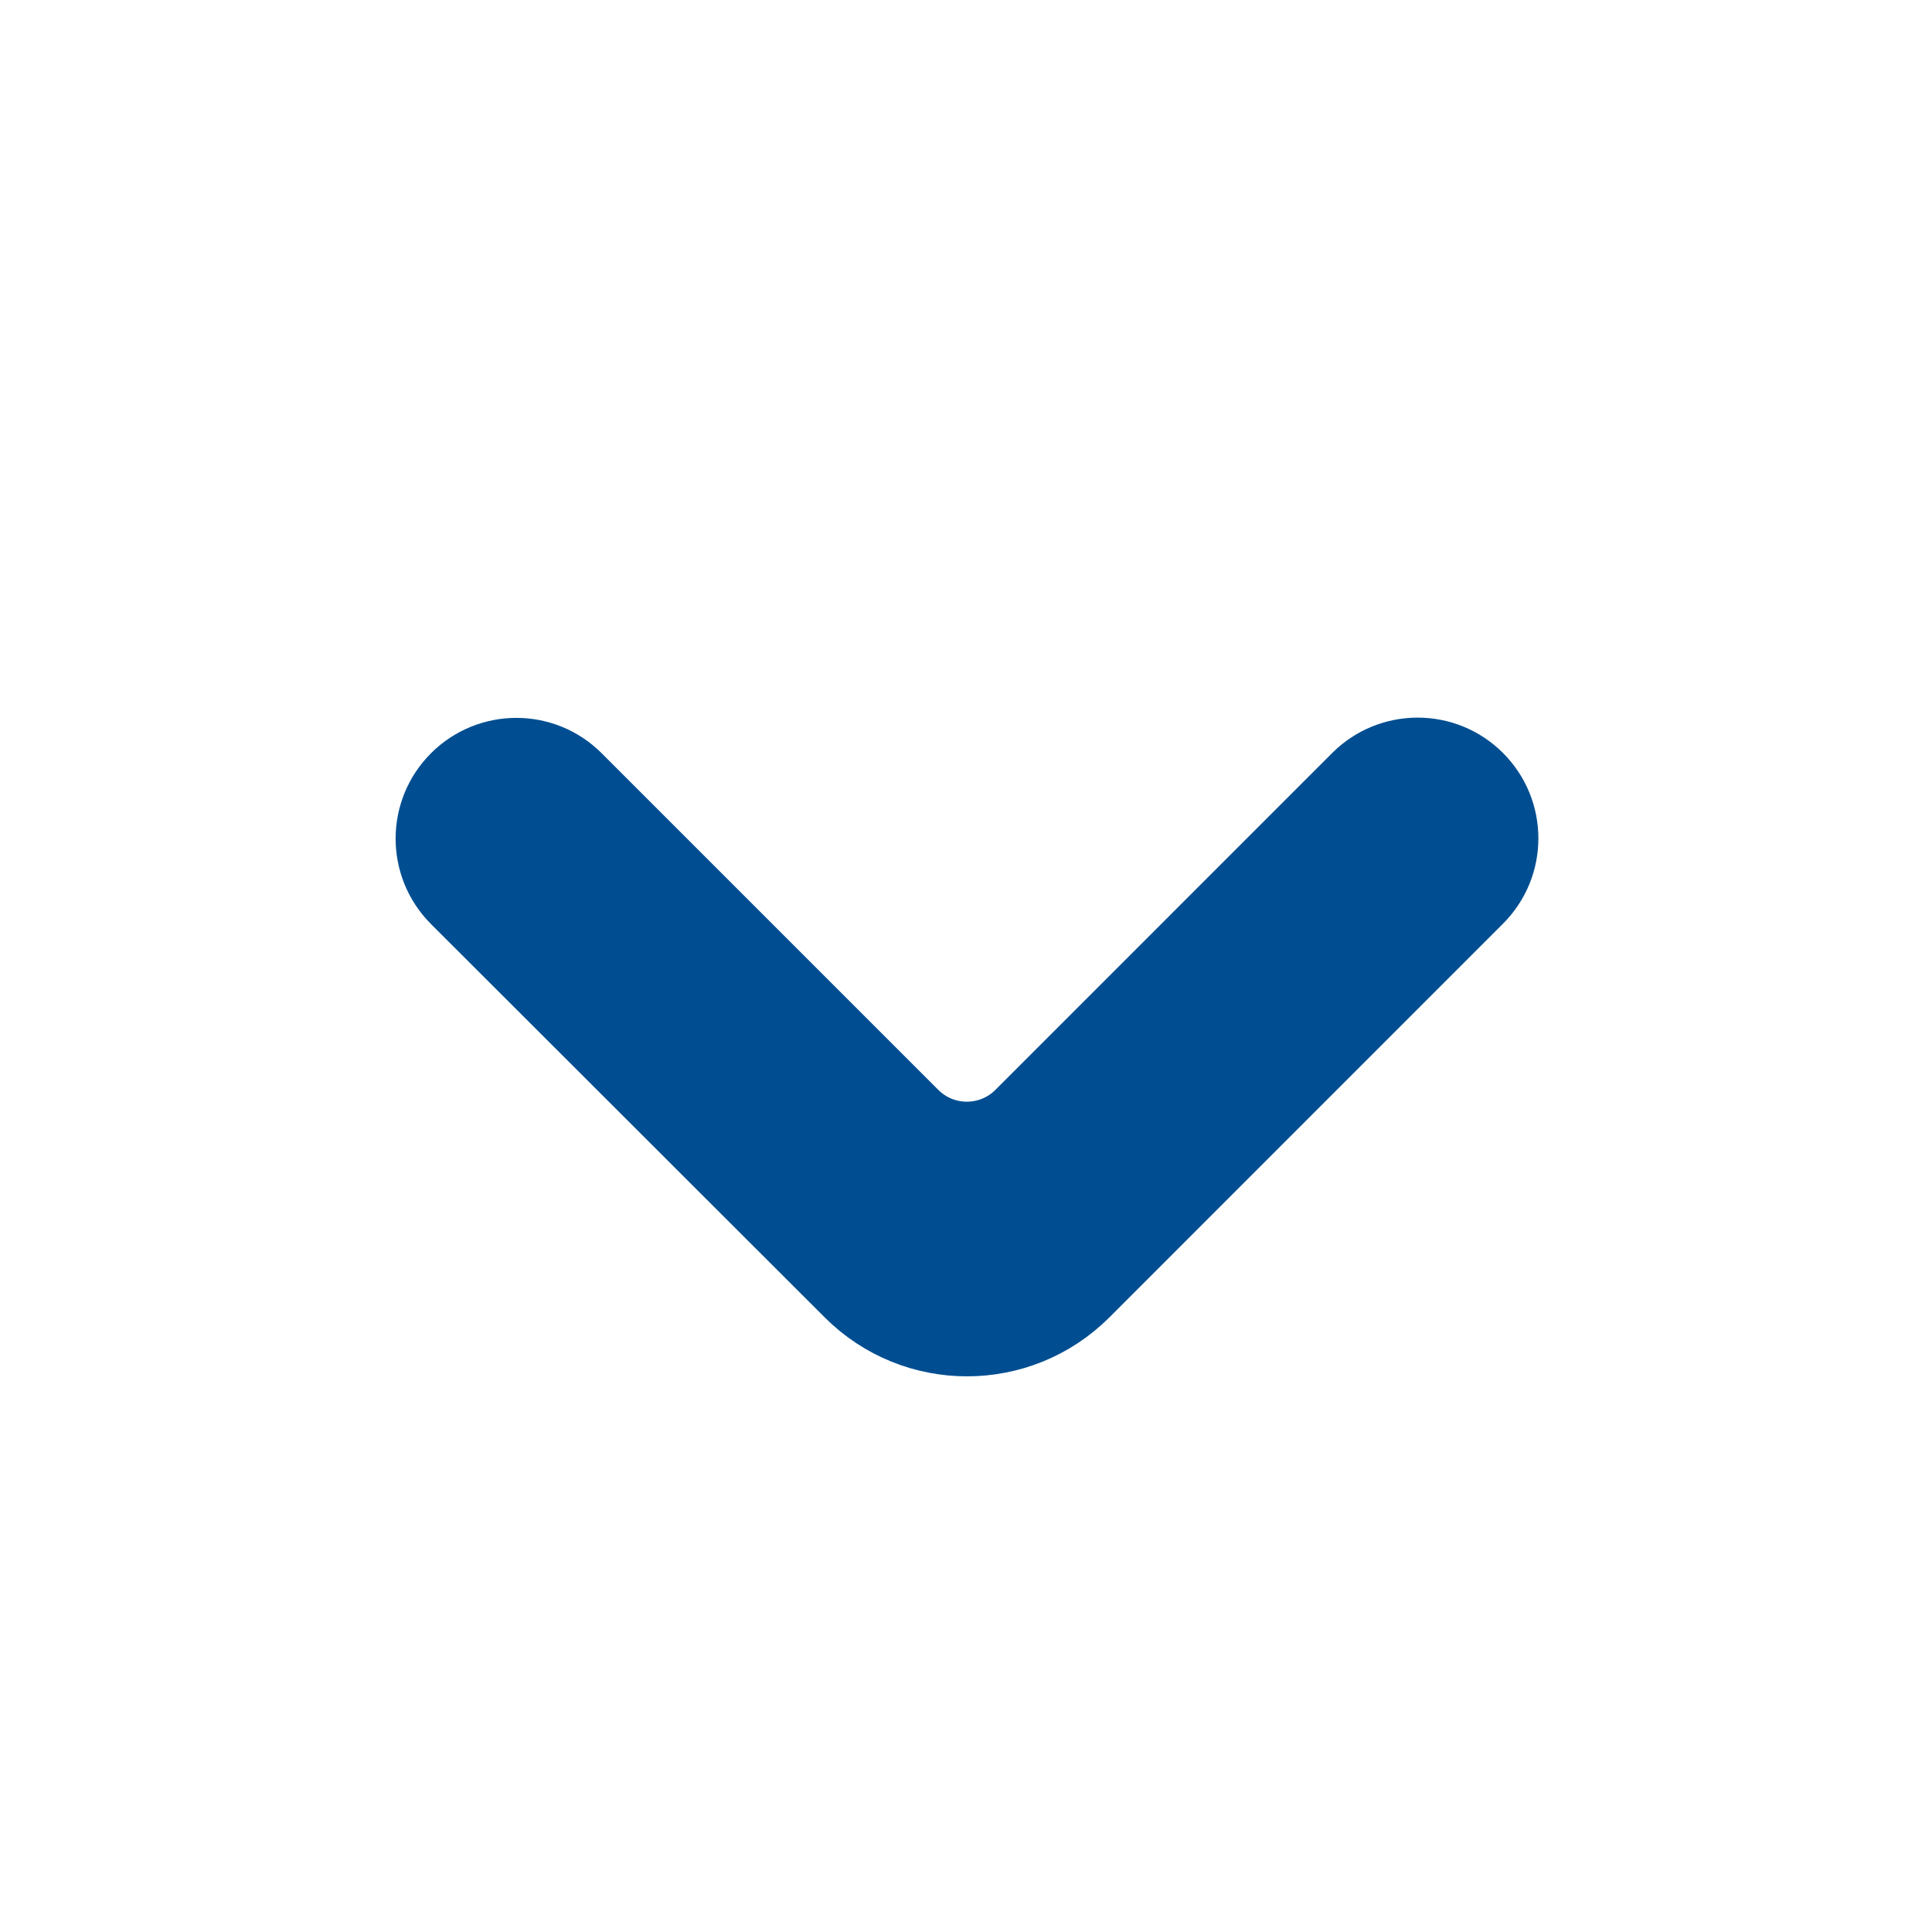
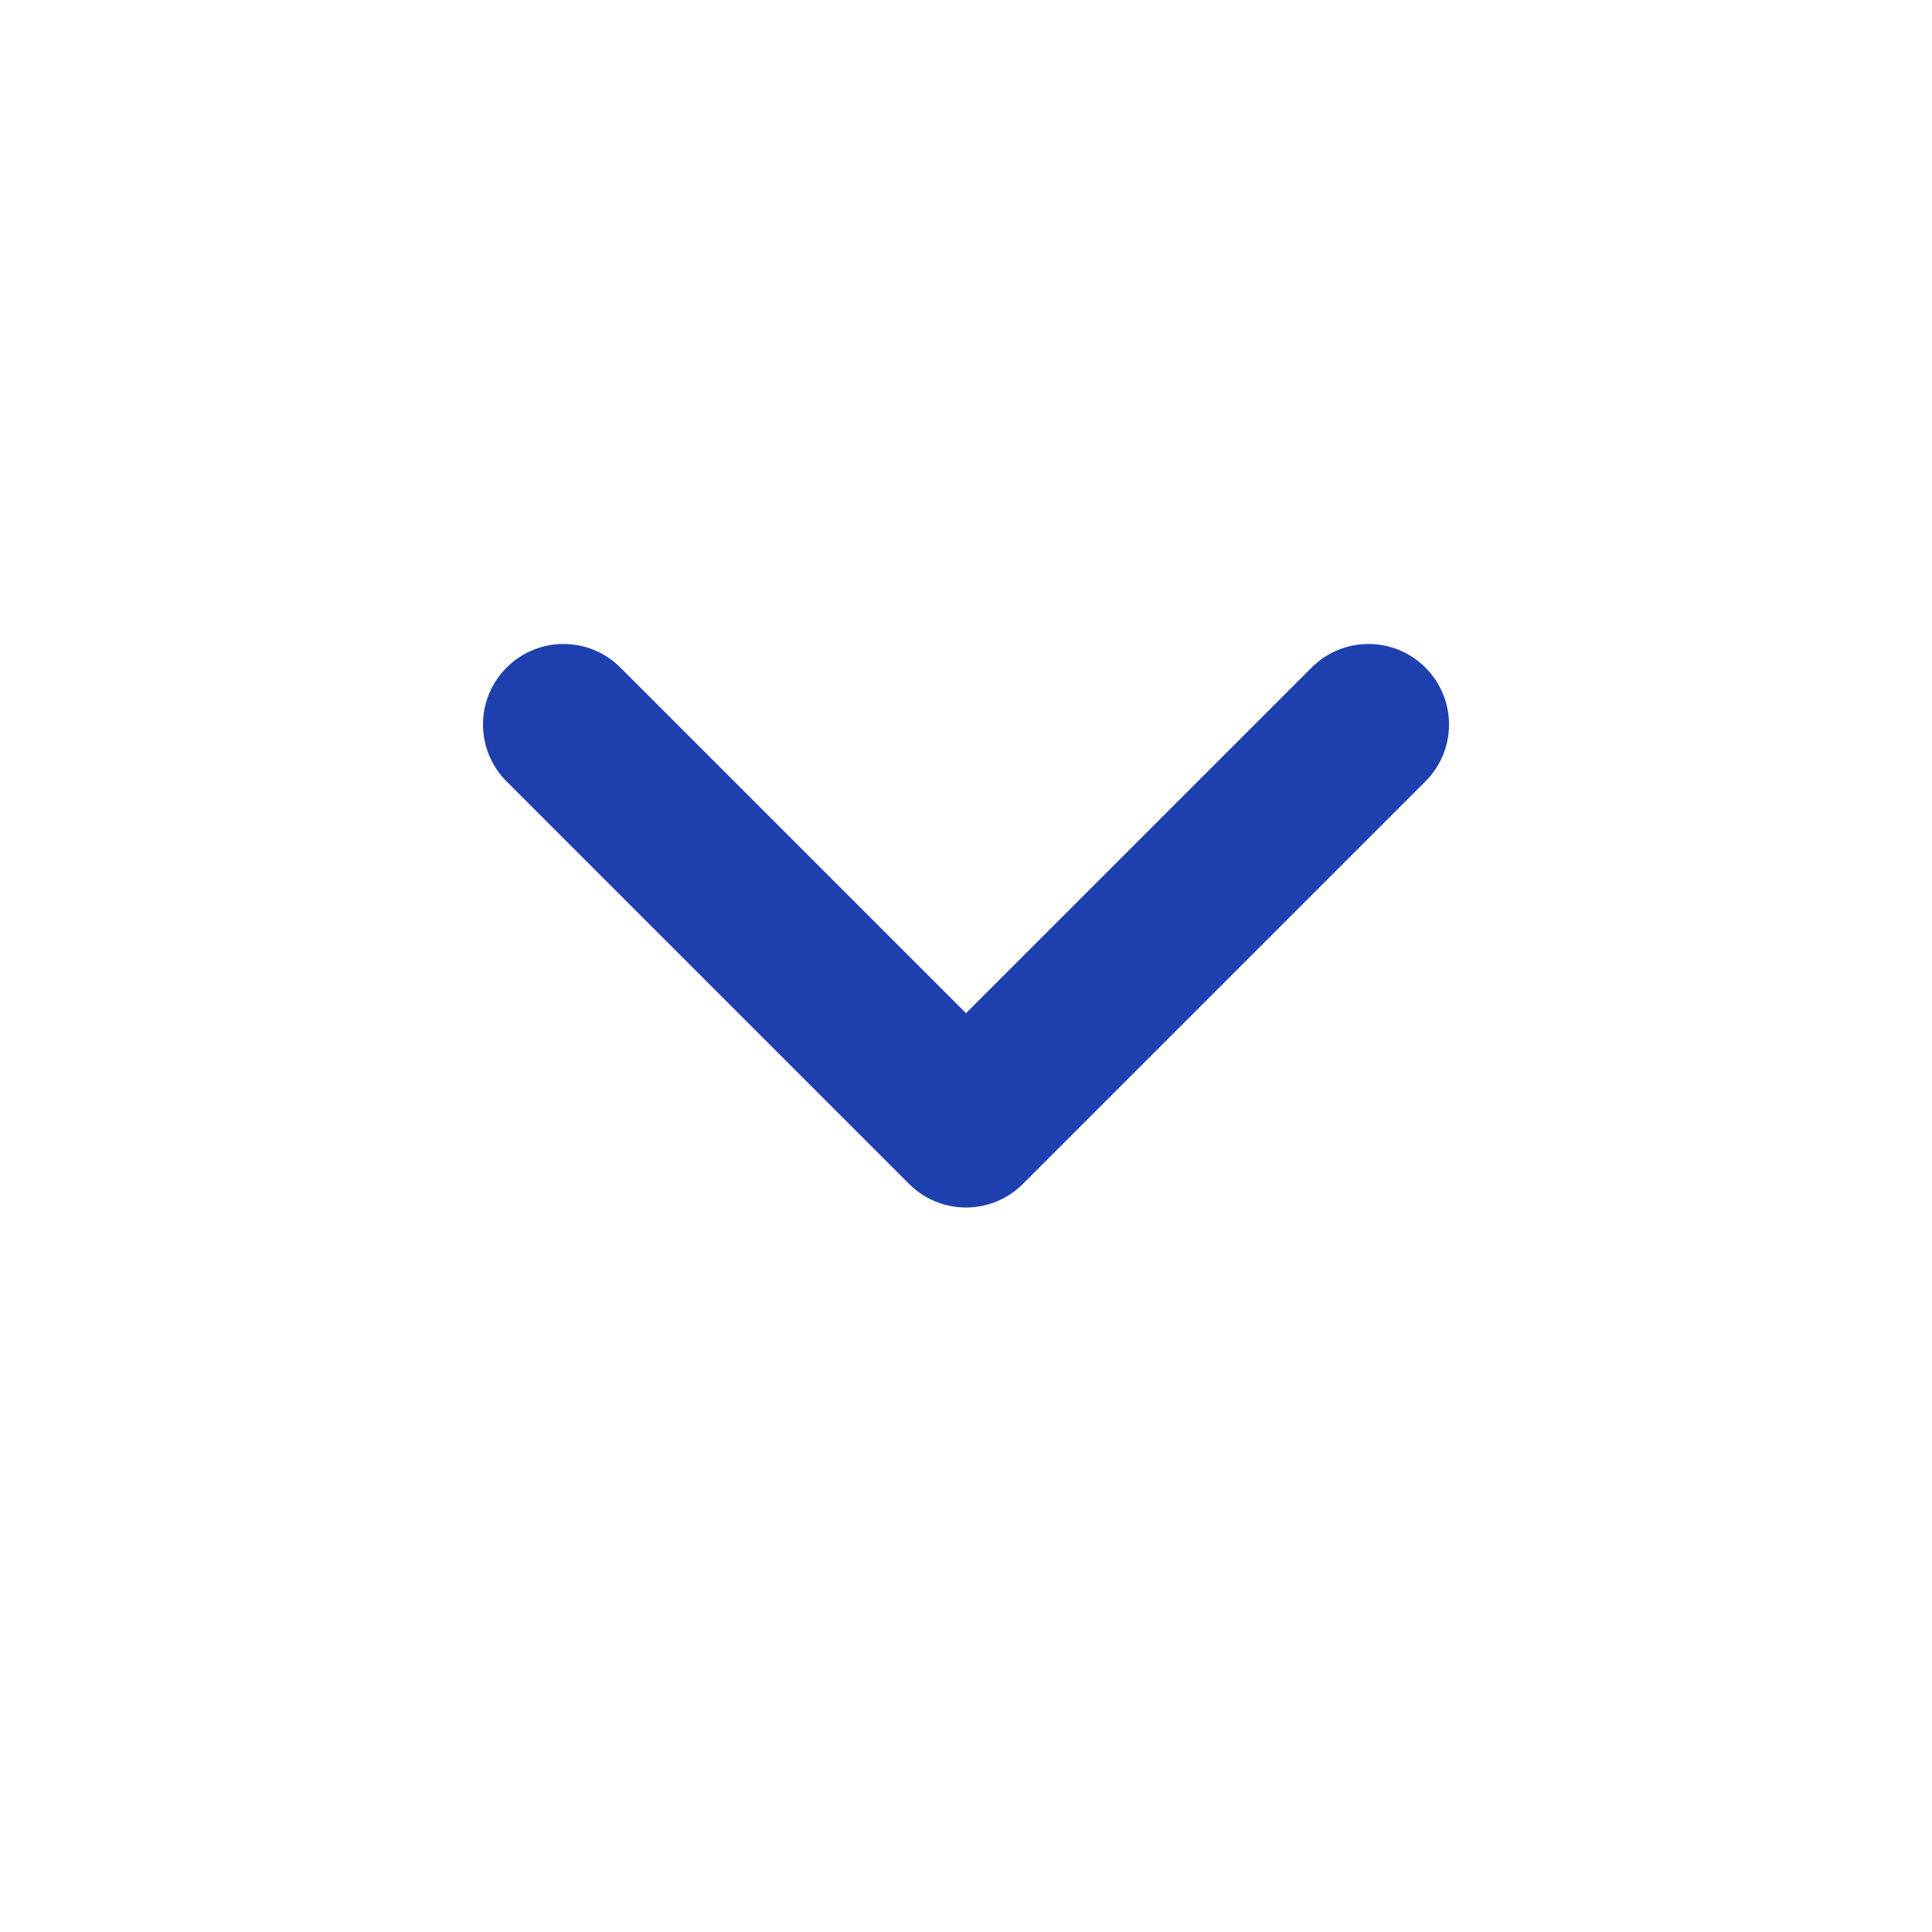
- <svg xmlns="http://www.w3.org/2000/svg" width="800px" height="800px" viewBox="0 0 24 24" fill="none" stroke="#004e91">
+ <svg xmlns="http://www.w3.org/2000/svg" width="800px" height="800px" viewBox="0 0 24 24" fill="none">
  <g id="SVGRepo_bgCarrier" stroke-width="0" />
  <g id="SVGRepo_tracerCarrier" stroke-linecap="round" stroke-linejoin="round" />
  <g id="SVGRepo_iconCarrier">
-     <path d="M5.707 9.711C5.317 10.101 5.317 10.734 5.707 11.125L10.599 16.012C11.38 16.793 12.646 16.792 13.427 16.012L18.317 11.121C18.708 10.731 18.708 10.098 18.317 9.707C17.927 9.317 17.294 9.317 16.903 9.707L12.718 13.893C12.327 14.283 11.694 14.283 11.303 13.893L7.121 9.711C6.731 9.32 6.098 9.32 5.707 9.711Z" fill="#004e91" />
+     <path fill-rule="evenodd" clip-rule="evenodd" d="M12.707 14.707C12.317 15.098 11.683 15.098 11.293 14.707L6.293 9.707C5.902 9.317 5.902 8.683 6.293 8.293C6.683 7.902 7.317 7.902 7.707 8.293L12 12.586L16.293 8.293C16.683 7.902 17.317 7.902 17.707 8.293C18.098 8.683 18.098 9.317 17.707 9.707L12.707 14.707Z" fill="rgb(30 64 175)" />
  </g>
</svg>
